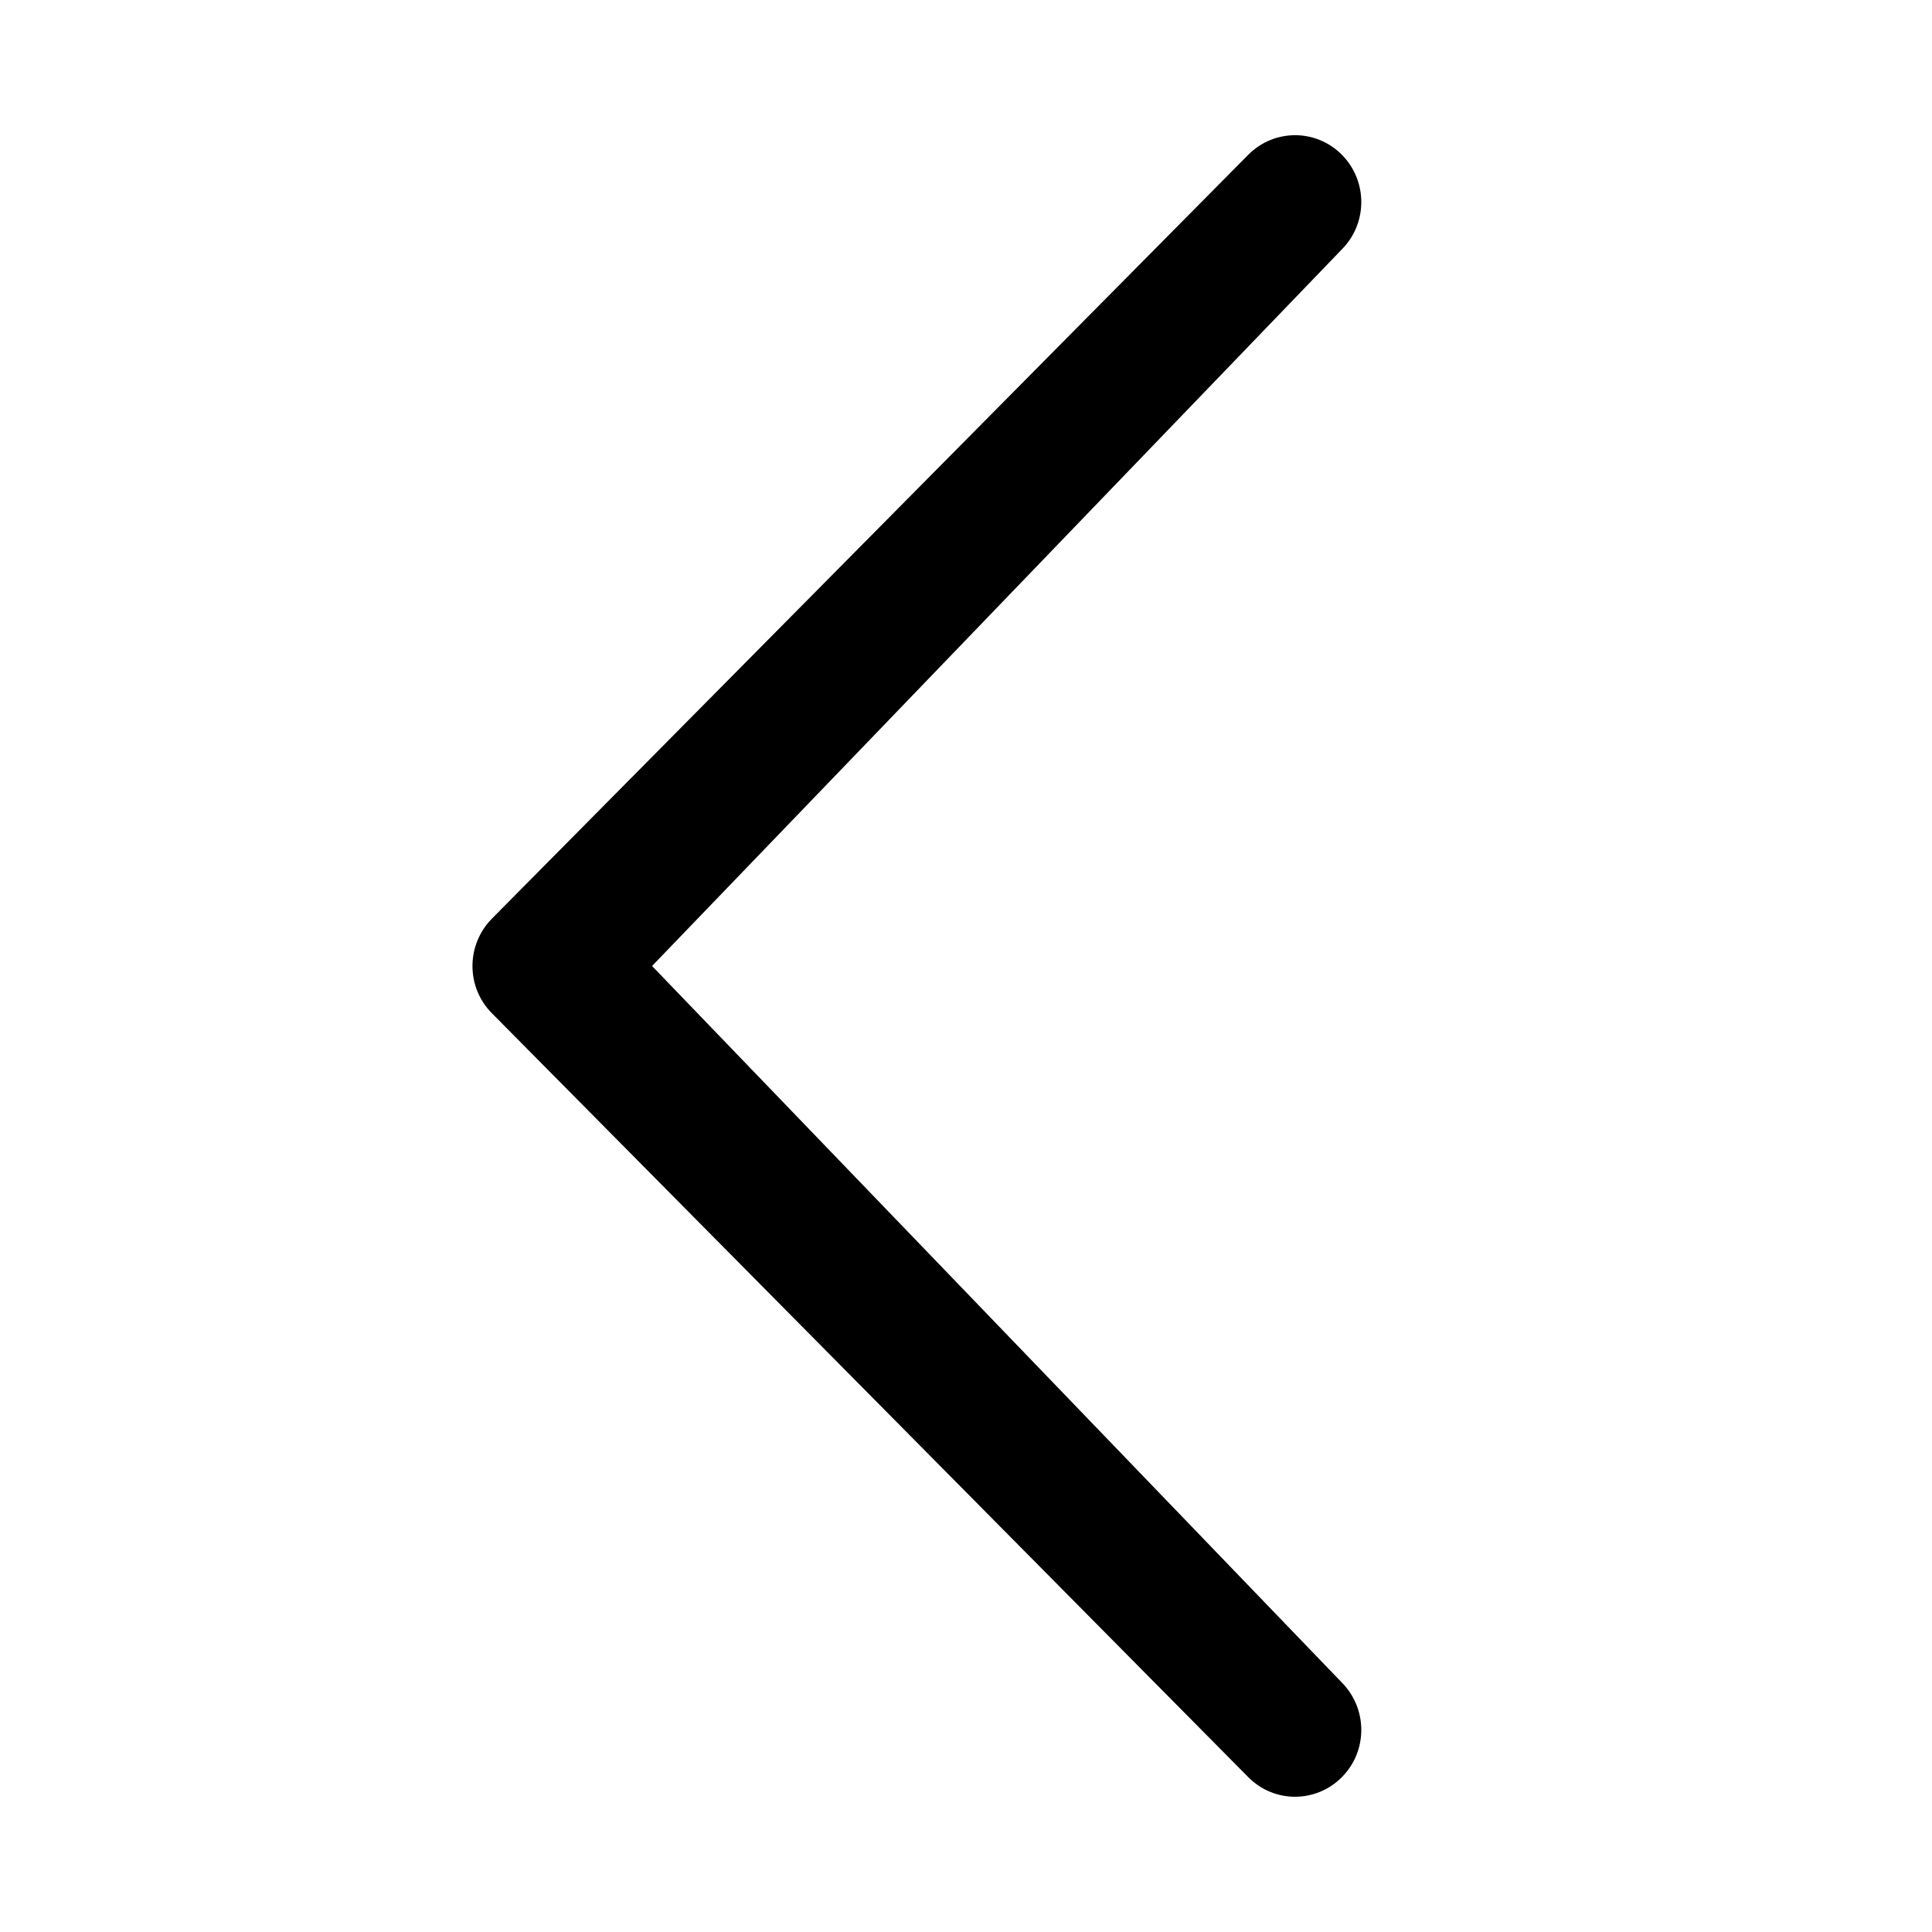
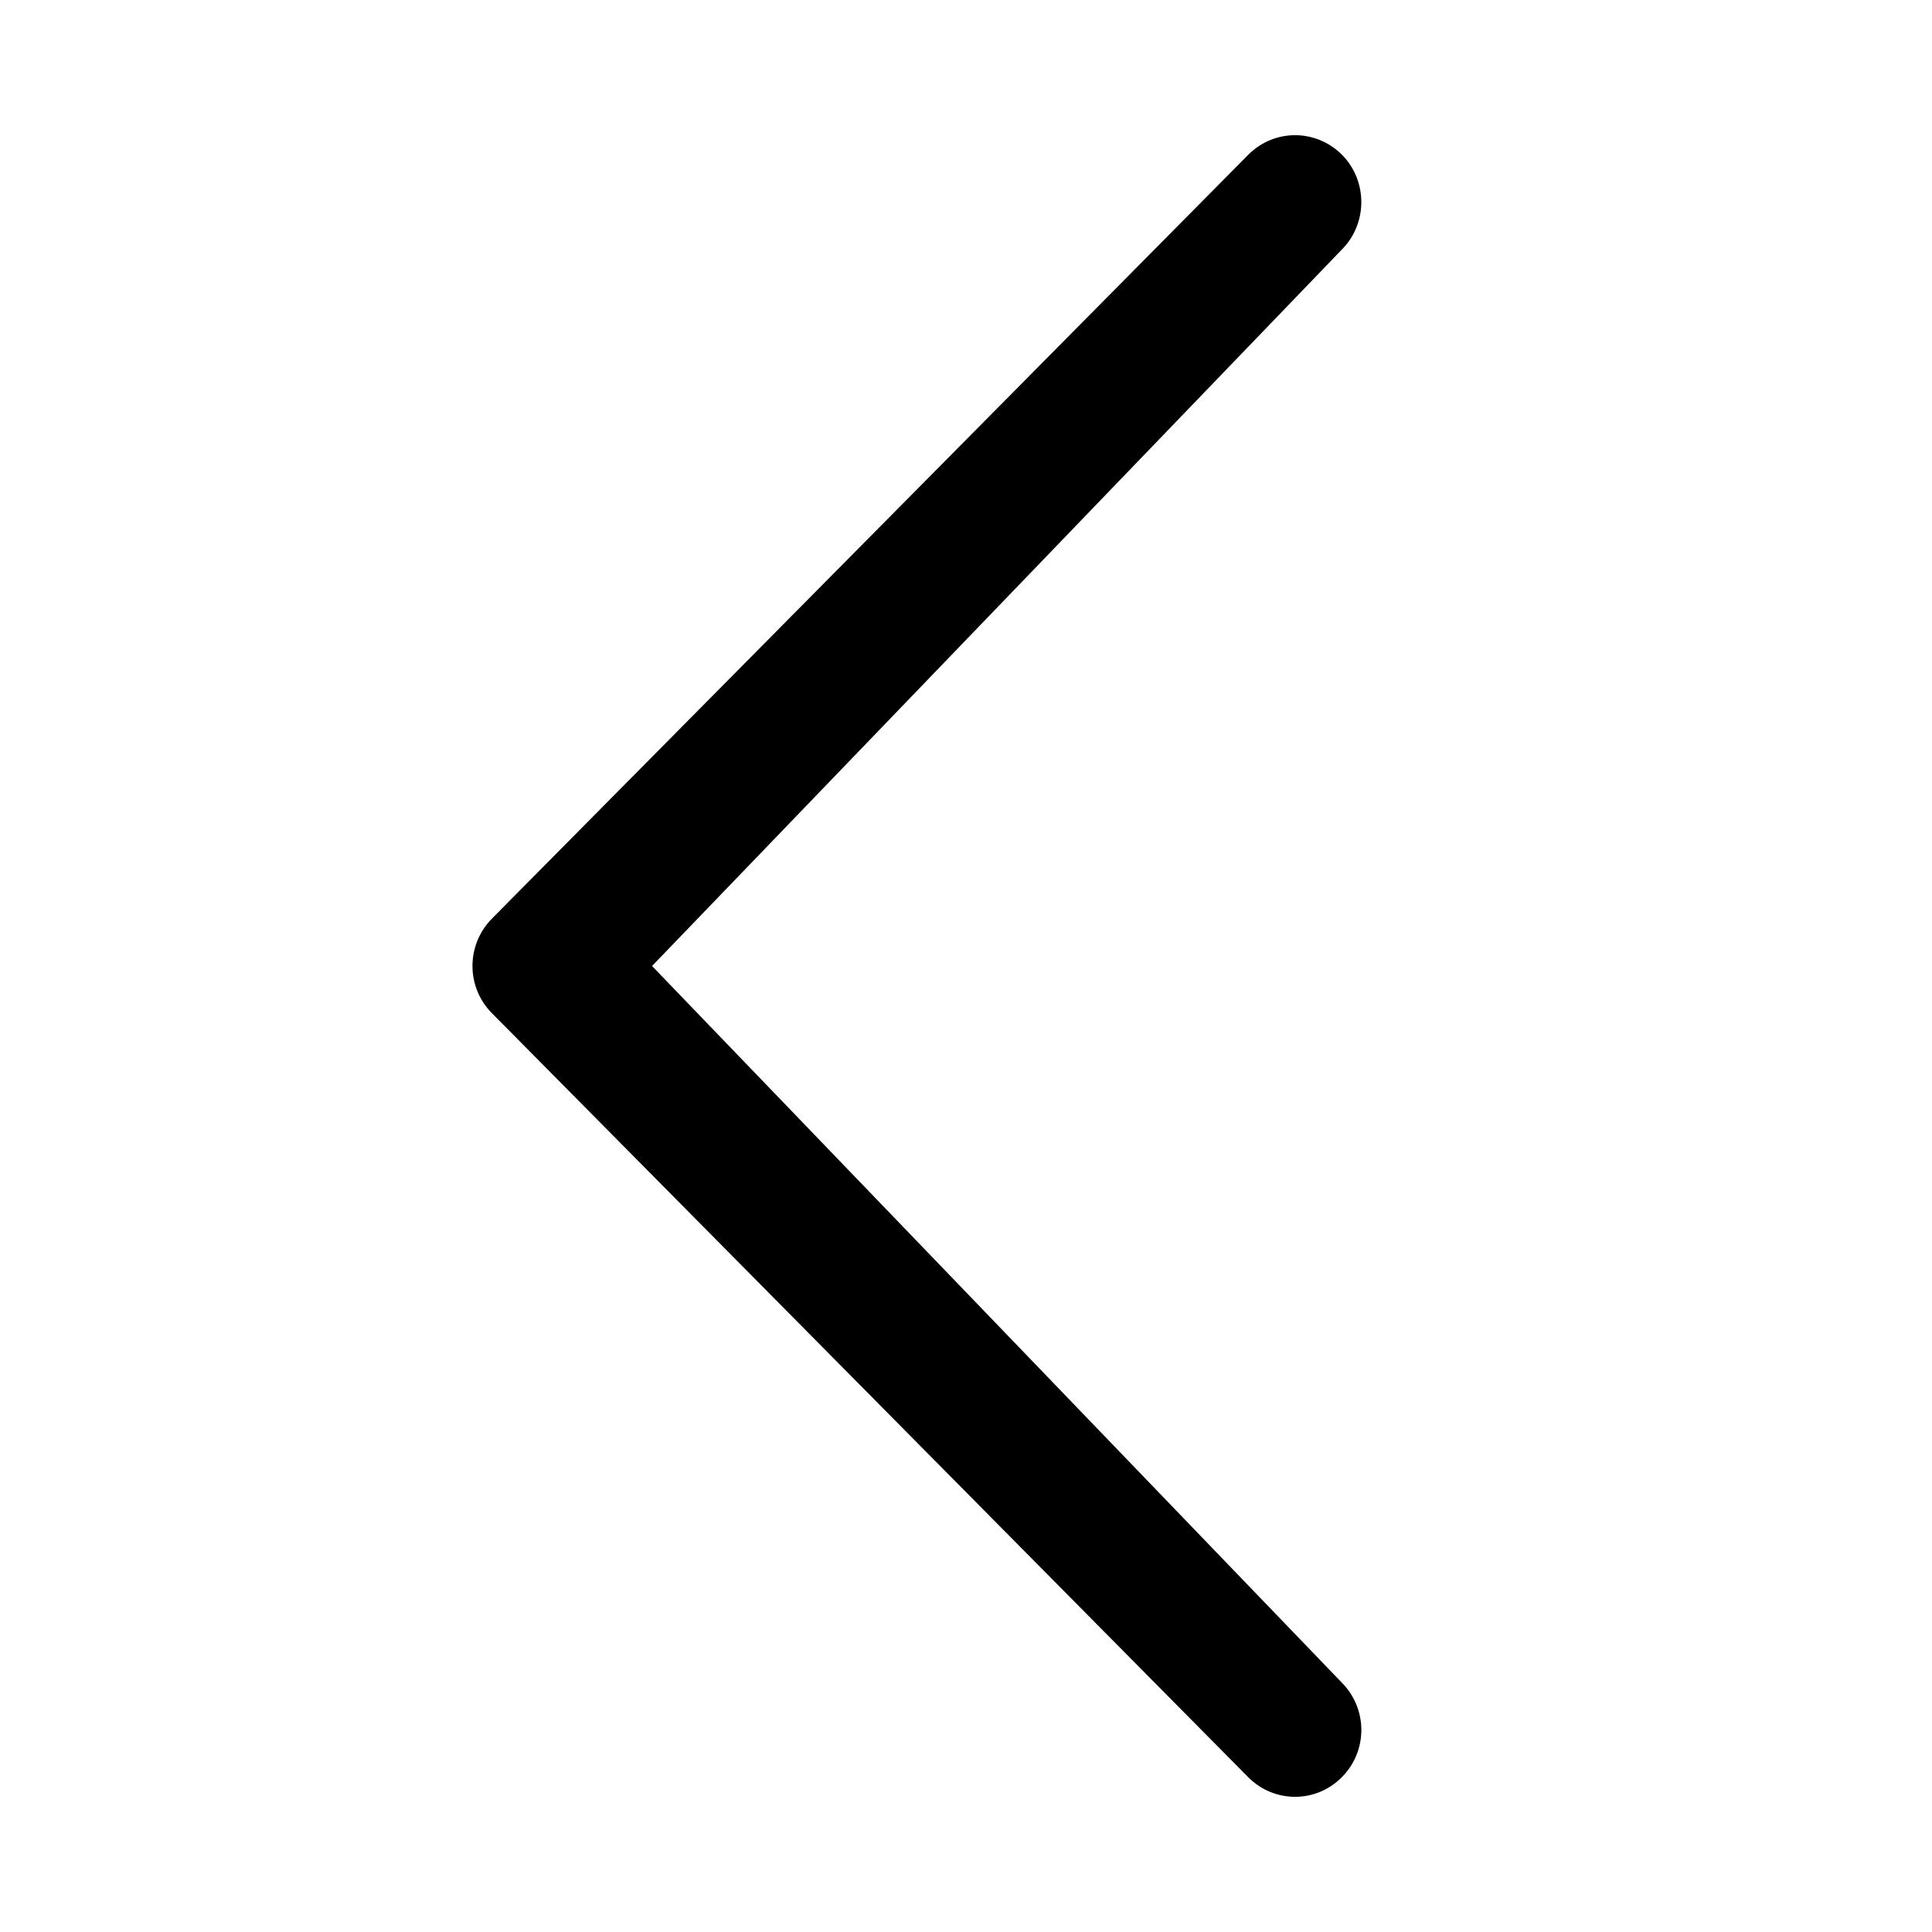
- <svg xmlns="http://www.w3.org/2000/svg" version="1.1" id="Chevron_thin_left" x="0px" y="0px" viewBox="0 0 20 20" enable-background="new 0 0 20 20" xml:space="preserve">
-   <path d="M13.891,17.418c0.268,0.272,0.268,0.709,0,0.979c-0.268,0.27-0.701,0.271-0.969,0l-7.83-7.908  c-0.268-0.27-0.268-0.707,0-0.979l7.83-7.908c0.268-0.27,0.701-0.27,0.969,0c0.268,0.271,0.268,0.709,0,0.979L6.75,10L13.891,17.418  z" />
+ <svg xmlns="http://www.w3.org/2000/svg" viewBox="0 0 20 20">
+   <path d="M13.89 17.418c.27.272.27.71 0 .98-.267.27-.7.27-.968 0l-7.83-7.91c-.268-.27-.268-.706 0-.978l7.83-7.908c.268-.27.7-.27.97 0 .267.27.267.71 0 .98L6.75 10l7.14 7.418z" />
</svg>
